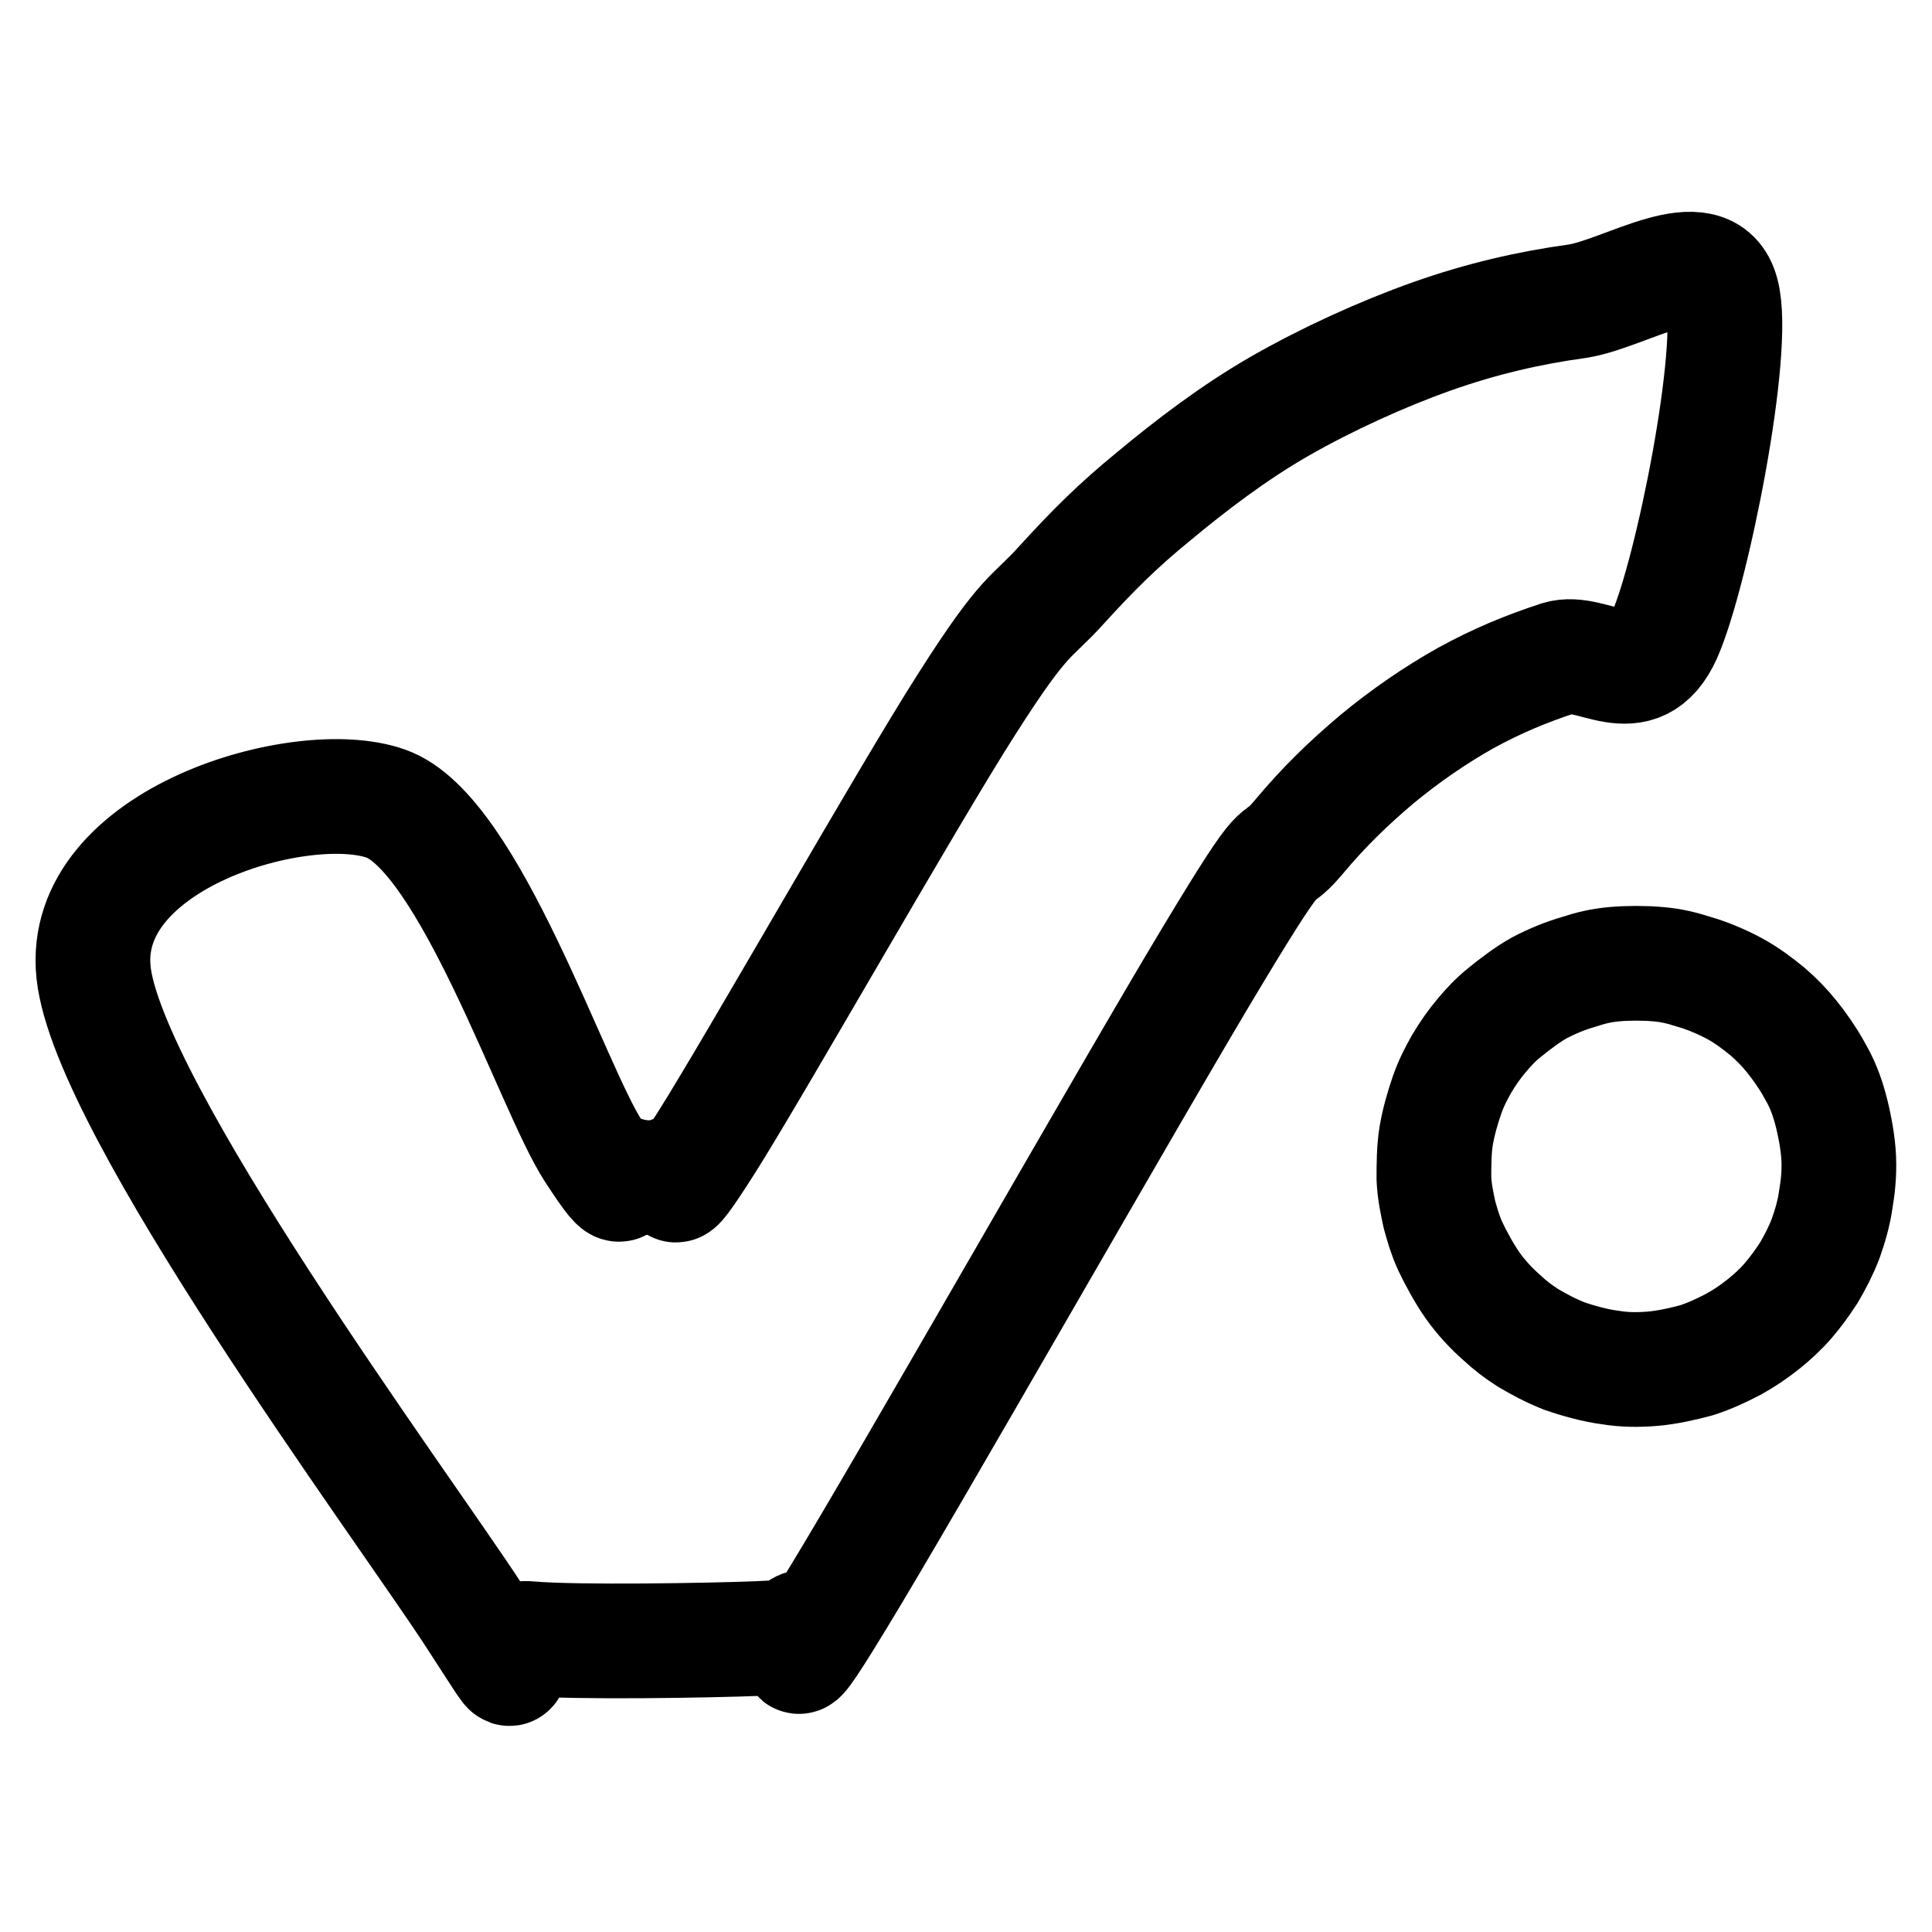
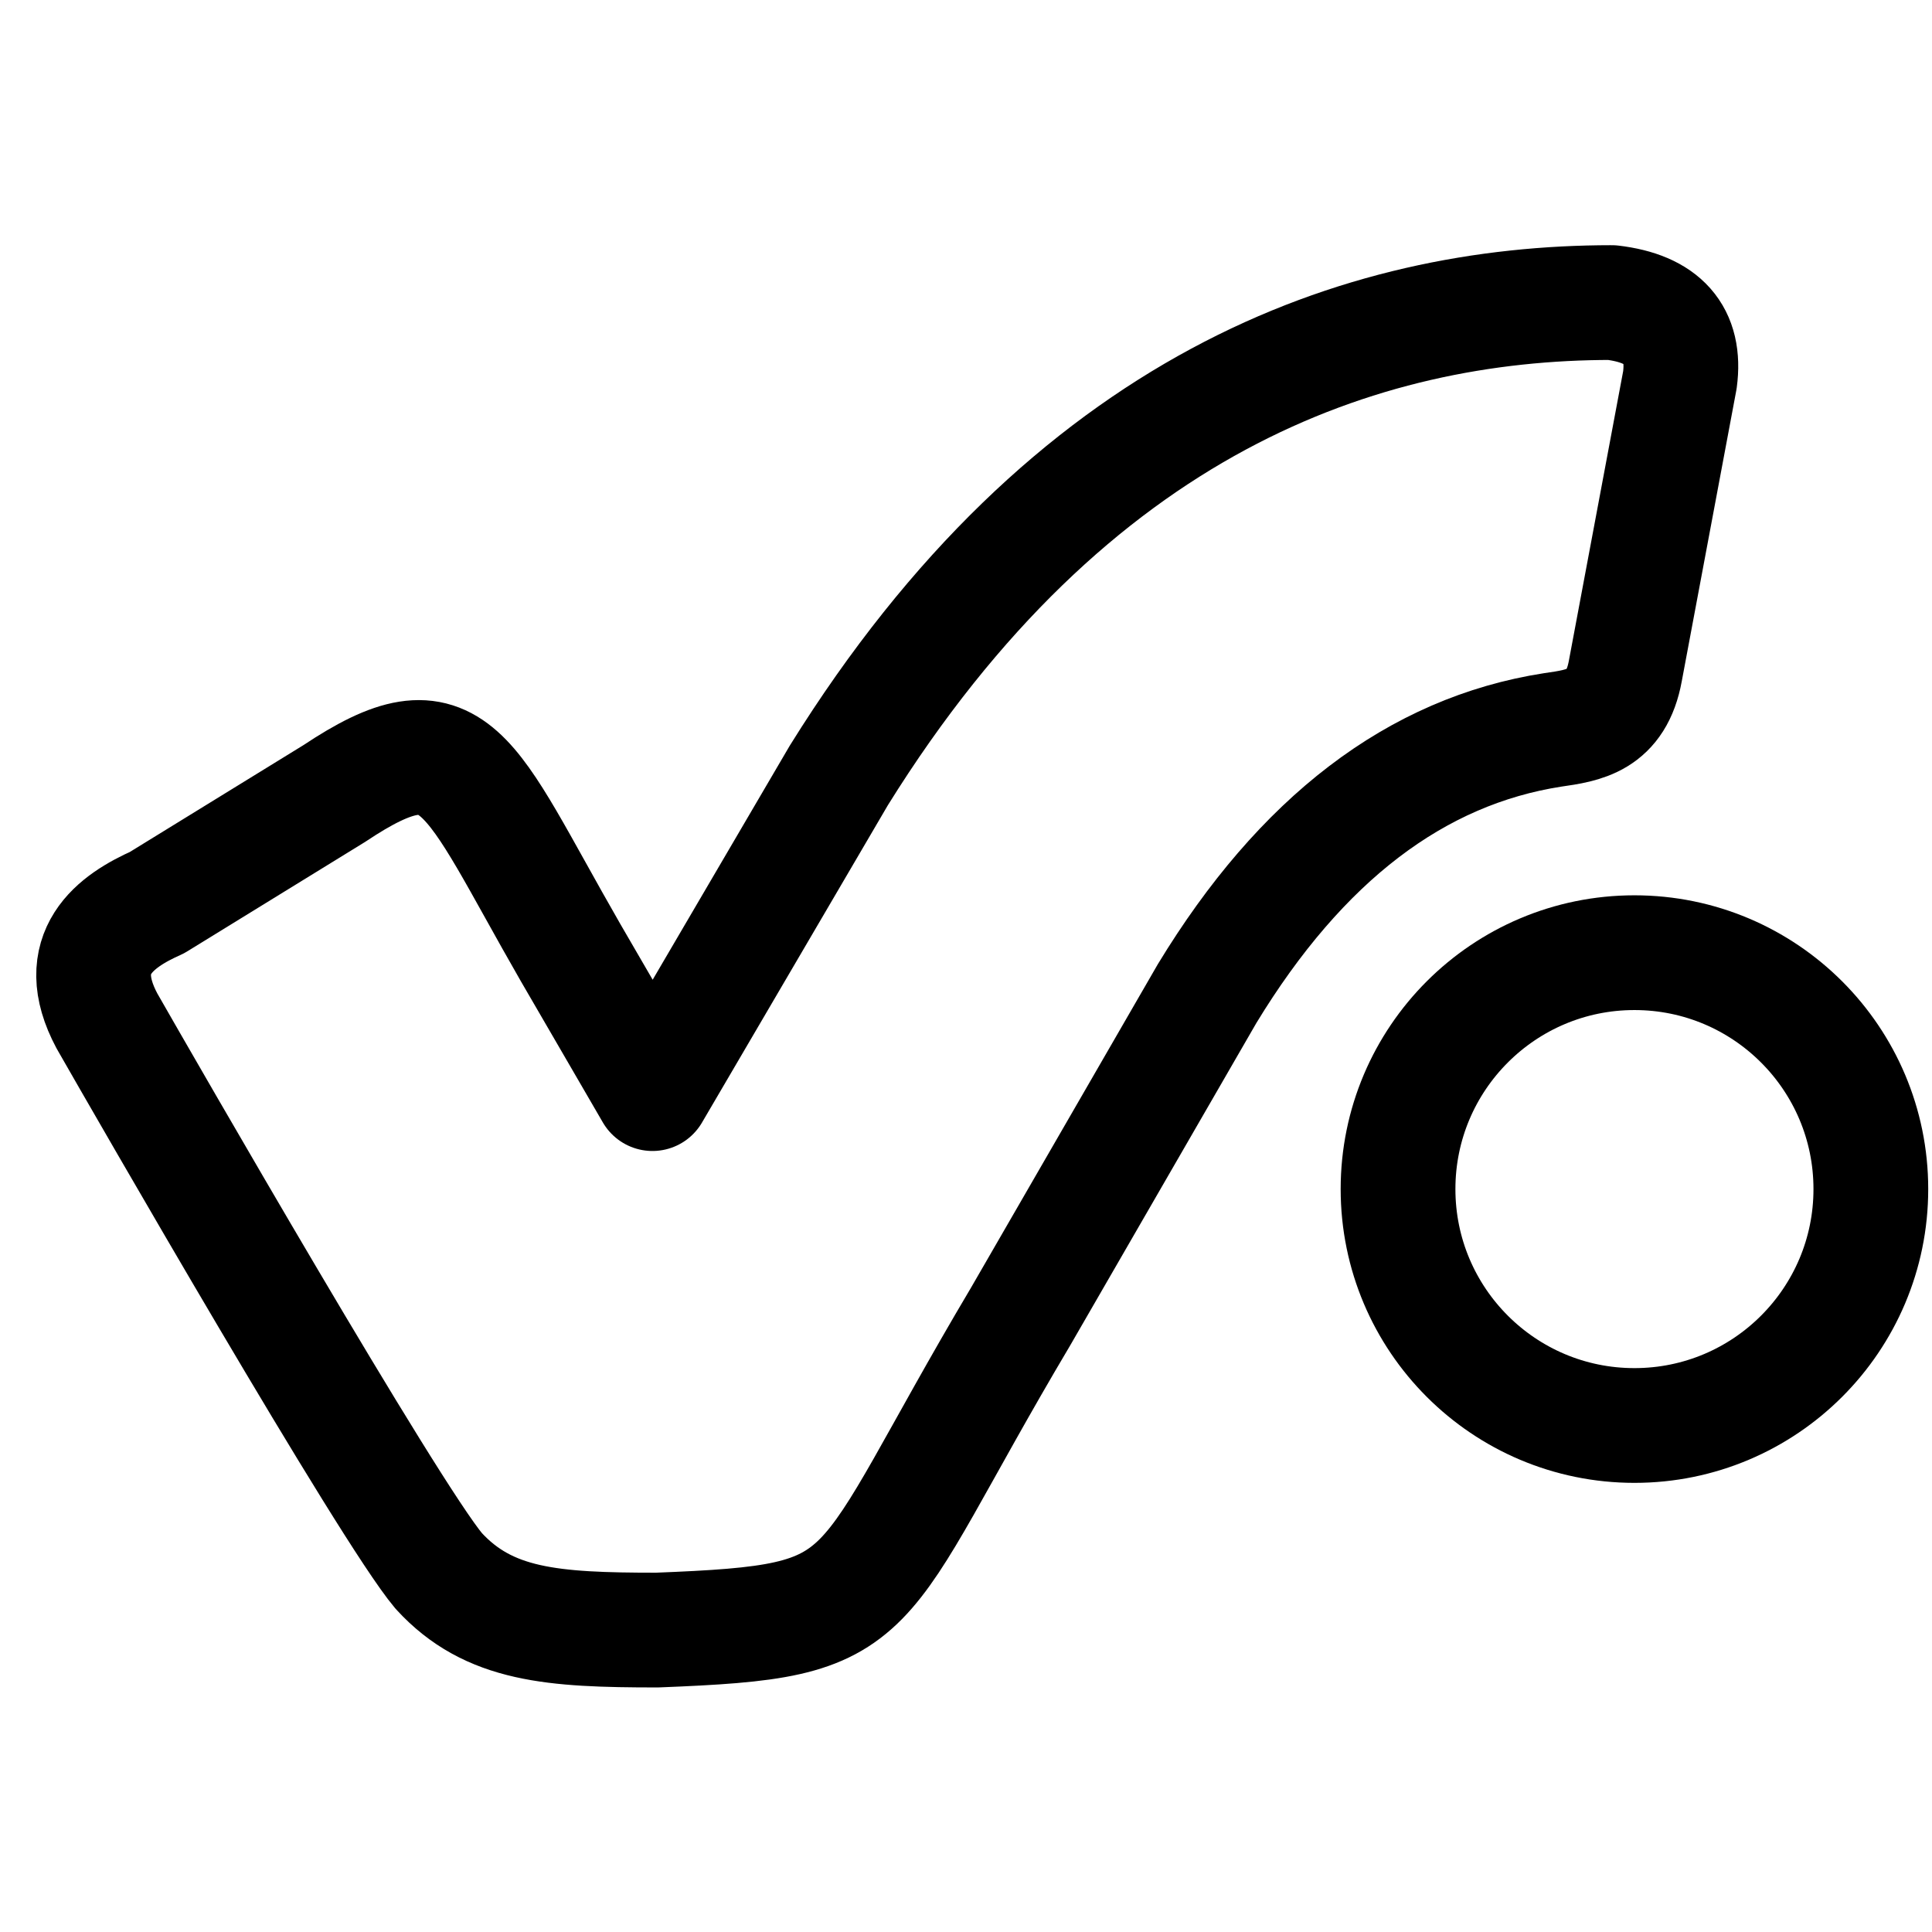
- <svg xmlns="http://www.w3.org/2000/svg" viewBox="0 0 32 32" fill="none" stroke="currentColor" stroke-width="1.9" stroke-linejoin="round" stroke-linecap="round">
-   <path d="M28.52 4.86C28.28 3.94 26.92 4.87 26.12 4.99C25.32 5.10 24.54 5.28 23.72 5.57C22.90 5.86 21.98 6.28 21.21 6.72C20.44 7.16 19.71 7.72 19.11 8.22C18.51 8.71 18.11 9.11 17.59 9.68C17.07 10.26 17.00 10.11 16.02 11.65C15.04 13.18 12.53 17.61 11.71 18.91C10.89 20.20 11.33 19.34 11.11 19.44C10.89 19.53 10.60 19.52 10.38 19.45C10.17 19.39 10.48 20.07 9.82 19.05C9.15 18.02 7.77 13.79 6.39 13.31C5.01 12.82 1.31 13.88 1.55 16.11C1.79 18.35 6.62 24.88 7.82 26.71C9.02 28.55 7.97 27.07 8.76 27.14C9.54 27.21 11.78 27.17 12.54 27.14C13.29 27.11 13.06 27.07 13.28 26.96C13.50 26.86 12.73 28.36 13.86 26.50C15.00 24.64 18.83 17.90 20.10 15.80C21.37 13.69 21.04 14.42 21.49 13.89C21.94 13.35 22.34 12.97 22.80 12.58C23.27 12.19 23.78 11.84 24.28 11.56C24.79 11.28 25.27 11.08 25.82 10.90C26.37 10.73 27.12 11.52 27.57 10.52C28.02 9.51 28.77 5.78 28.52 4.86Z" />
-   <path d="M26.74 15.97C26.52 15.99 26.35 16.03 26.14 16.10C25.93 16.16 25.71 16.25 25.50 16.36C25.30 16.47 25.08 16.64 24.92 16.77C24.76 16.90 24.67 17.00 24.55 17.14C24.43 17.28 24.31 17.45 24.21 17.62C24.12 17.78 24.04 17.93 23.97 18.13C23.90 18.33 23.83 18.57 23.79 18.80C23.75 19.03 23.75 19.31 23.75 19.52C23.76 19.74 23.80 19.92 23.84 20.11C23.89 20.29 23.93 20.44 24.02 20.64C24.11 20.83 24.25 21.09 24.39 21.29C24.53 21.49 24.71 21.68 24.87 21.82C25.02 21.96 25.14 22.05 25.31 22.16C25.48 22.26 25.68 22.37 25.91 22.46C26.14 22.54 26.43 22.62 26.67 22.65C26.91 22.69 27.14 22.69 27.38 22.67C27.61 22.65 27.88 22.59 28.10 22.53C28.32 22.46 28.53 22.36 28.72 22.26C28.90 22.16 29.06 22.05 29.21 21.93C29.36 21.81 29.50 21.68 29.62 21.54C29.74 21.40 29.85 21.25 29.96 21.08C30.06 20.91 30.16 20.72 30.24 20.51C30.31 20.31 30.38 20.08 30.41 19.84C30.45 19.61 30.47 19.36 30.45 19.10C30.43 18.84 30.36 18.50 30.29 18.27C30.22 18.04 30.15 17.89 30.04 17.70C29.94 17.52 29.80 17.32 29.67 17.16C29.54 17.00 29.42 16.88 29.27 16.75C29.11 16.62 28.94 16.49 28.74 16.38C28.54 16.27 28.28 16.16 28.07 16.10C27.85 16.03 27.69 15.99 27.46 15.97C27.24 15.95 26.96 15.95 26.74 15.97Z" />
+ <svg xmlns="http://www.w3.org/2000/svg" viewBox="0 0 32 32" fill="none" stroke="currentColor" stroke-width="25.24" stroke-linejoin="round" stroke-linecap="round">
+   <g transform="translate(0.34 0.87) scale(0.0753)">
+     <path d="M140 347c51-2 42-5 80-69l41-71q31-51 76-58c7-1 14-2 16-13l12-64q2-15-15-17c-55 0-119 22-170 104l-41 70-18-31c-23-40-25-53-52-35l-39 24c-9 4-19 11-11 26 8 14 62 108 73 121 11 12 25 13 48 13z" />
+     <g transform="translate(20 8)">
+       <path d="M335 294a52 52 0 1 1 0-104 52 52 0 0 1 0 104z" />
+     </g>
+   </g>
</svg>
